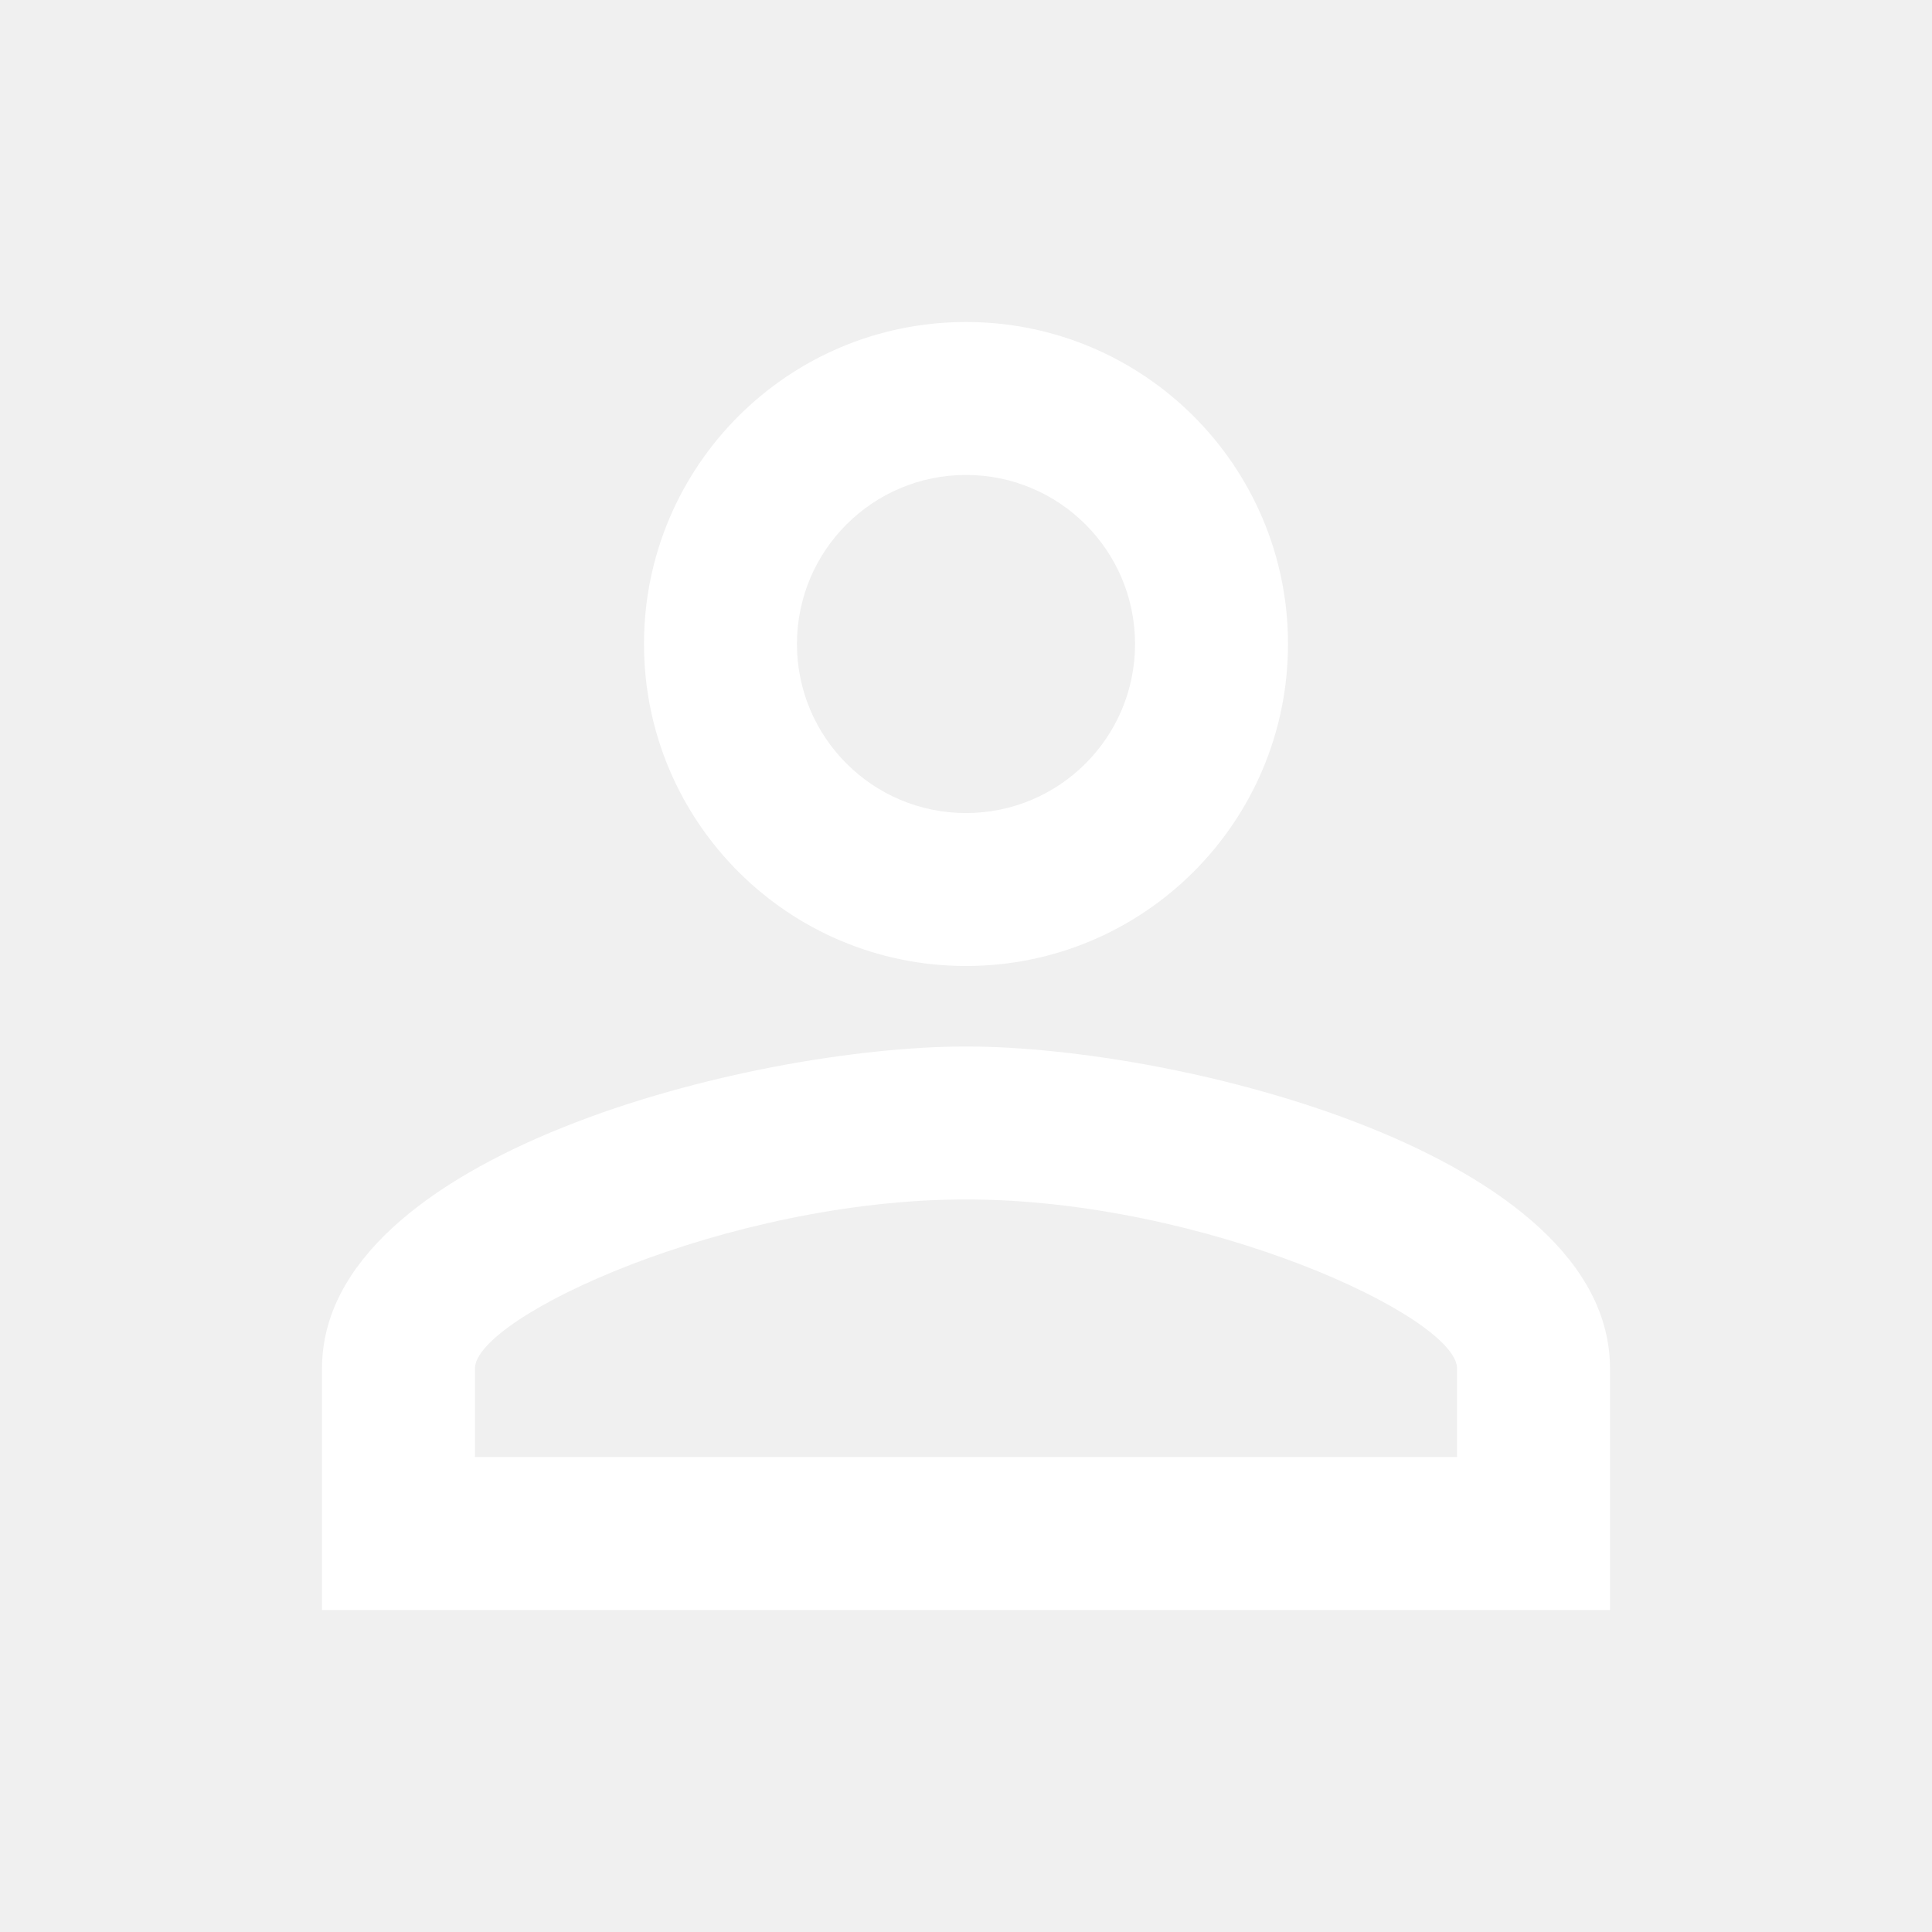
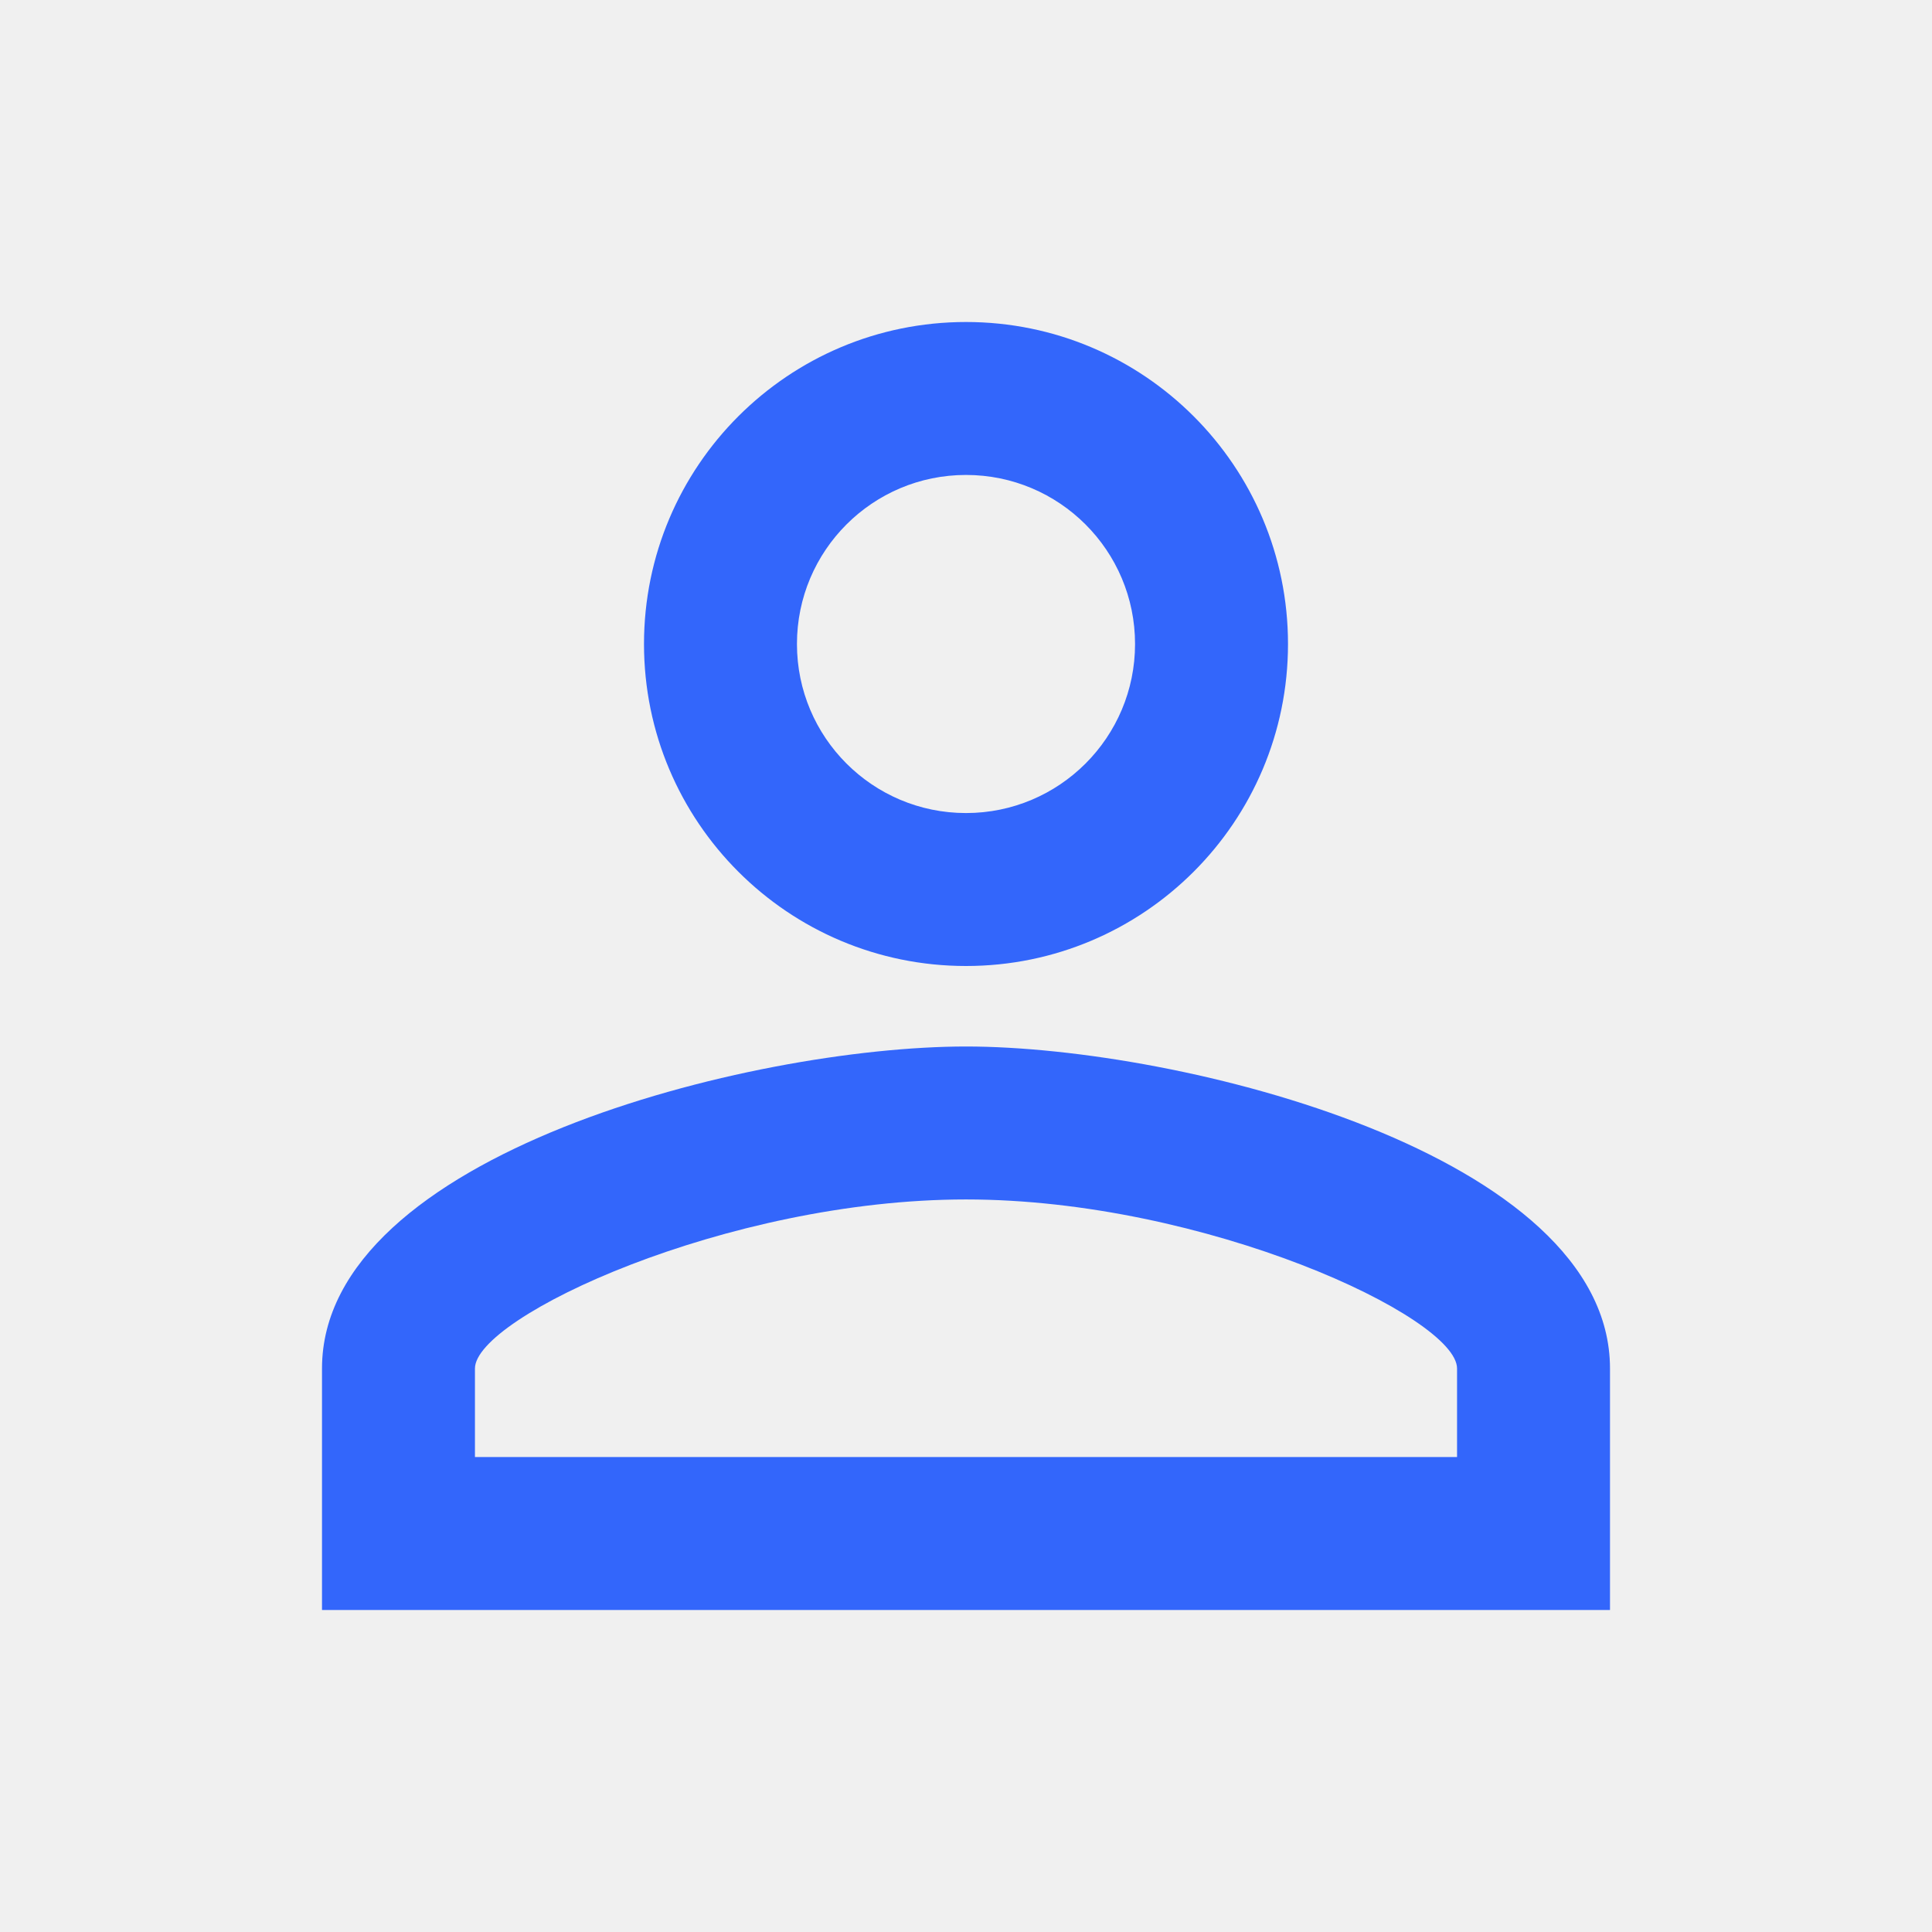
<svg xmlns="http://www.w3.org/2000/svg" width="24" height="24" viewBox="0 0 24 24">
  <defs>
-     <style>.a{fill:none;}.b{fill:#fff;}</style>
+     <style>.a{fill:none;}.b{fill:#3366fb;}</style>
  </defs>
  <path class="a" d="M0,0H24V24H0Z" />
  <path class="b" d="M12,5.9A2.1,2.1,0,1,1,9.9,8,2.1,2.1,0,0,1,12,5.9m0,9c2.97,0,6.1,1.46,6.1,2.1v1.1H5.9V17c0-.64,3.13-2.1,6.1-2.1M12,4a4,4,0,1,0,4,4A4,4,0,0,0,12,4Zm0,9c-2.67,0-8,1.34-8,4v3H20V17C20,14.34,14.67,13,12,13Z" />
</svg>
